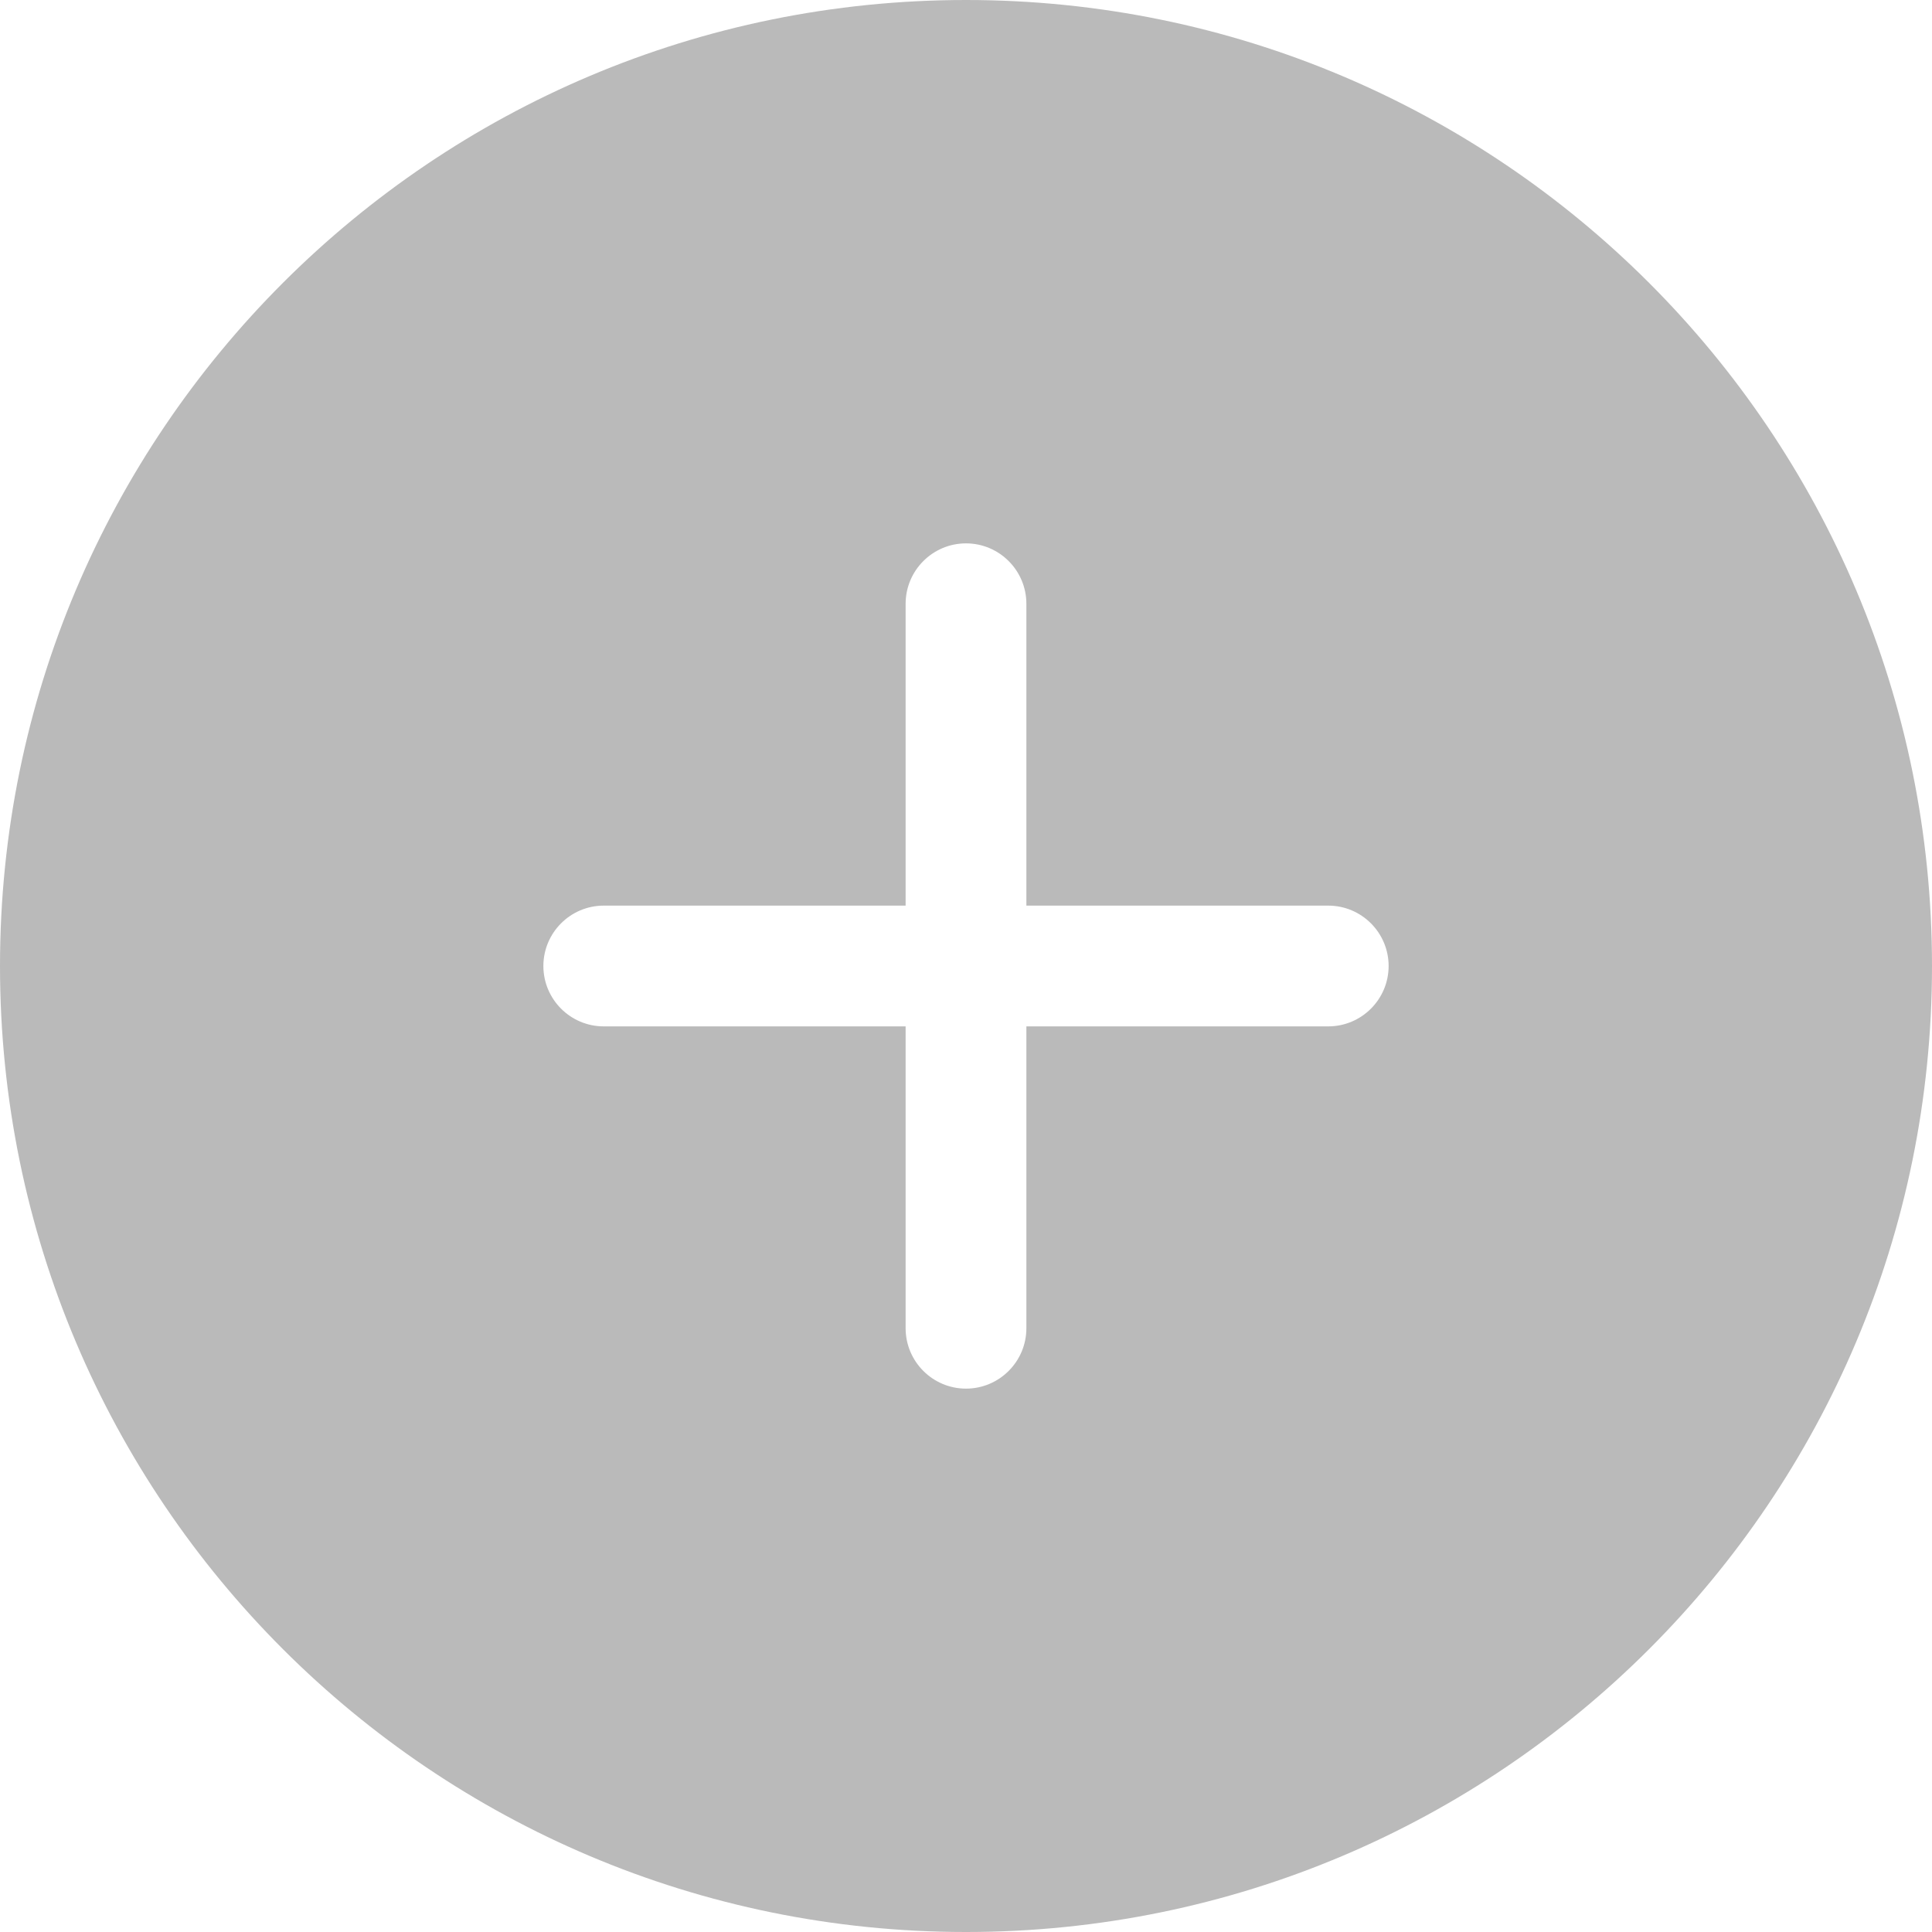
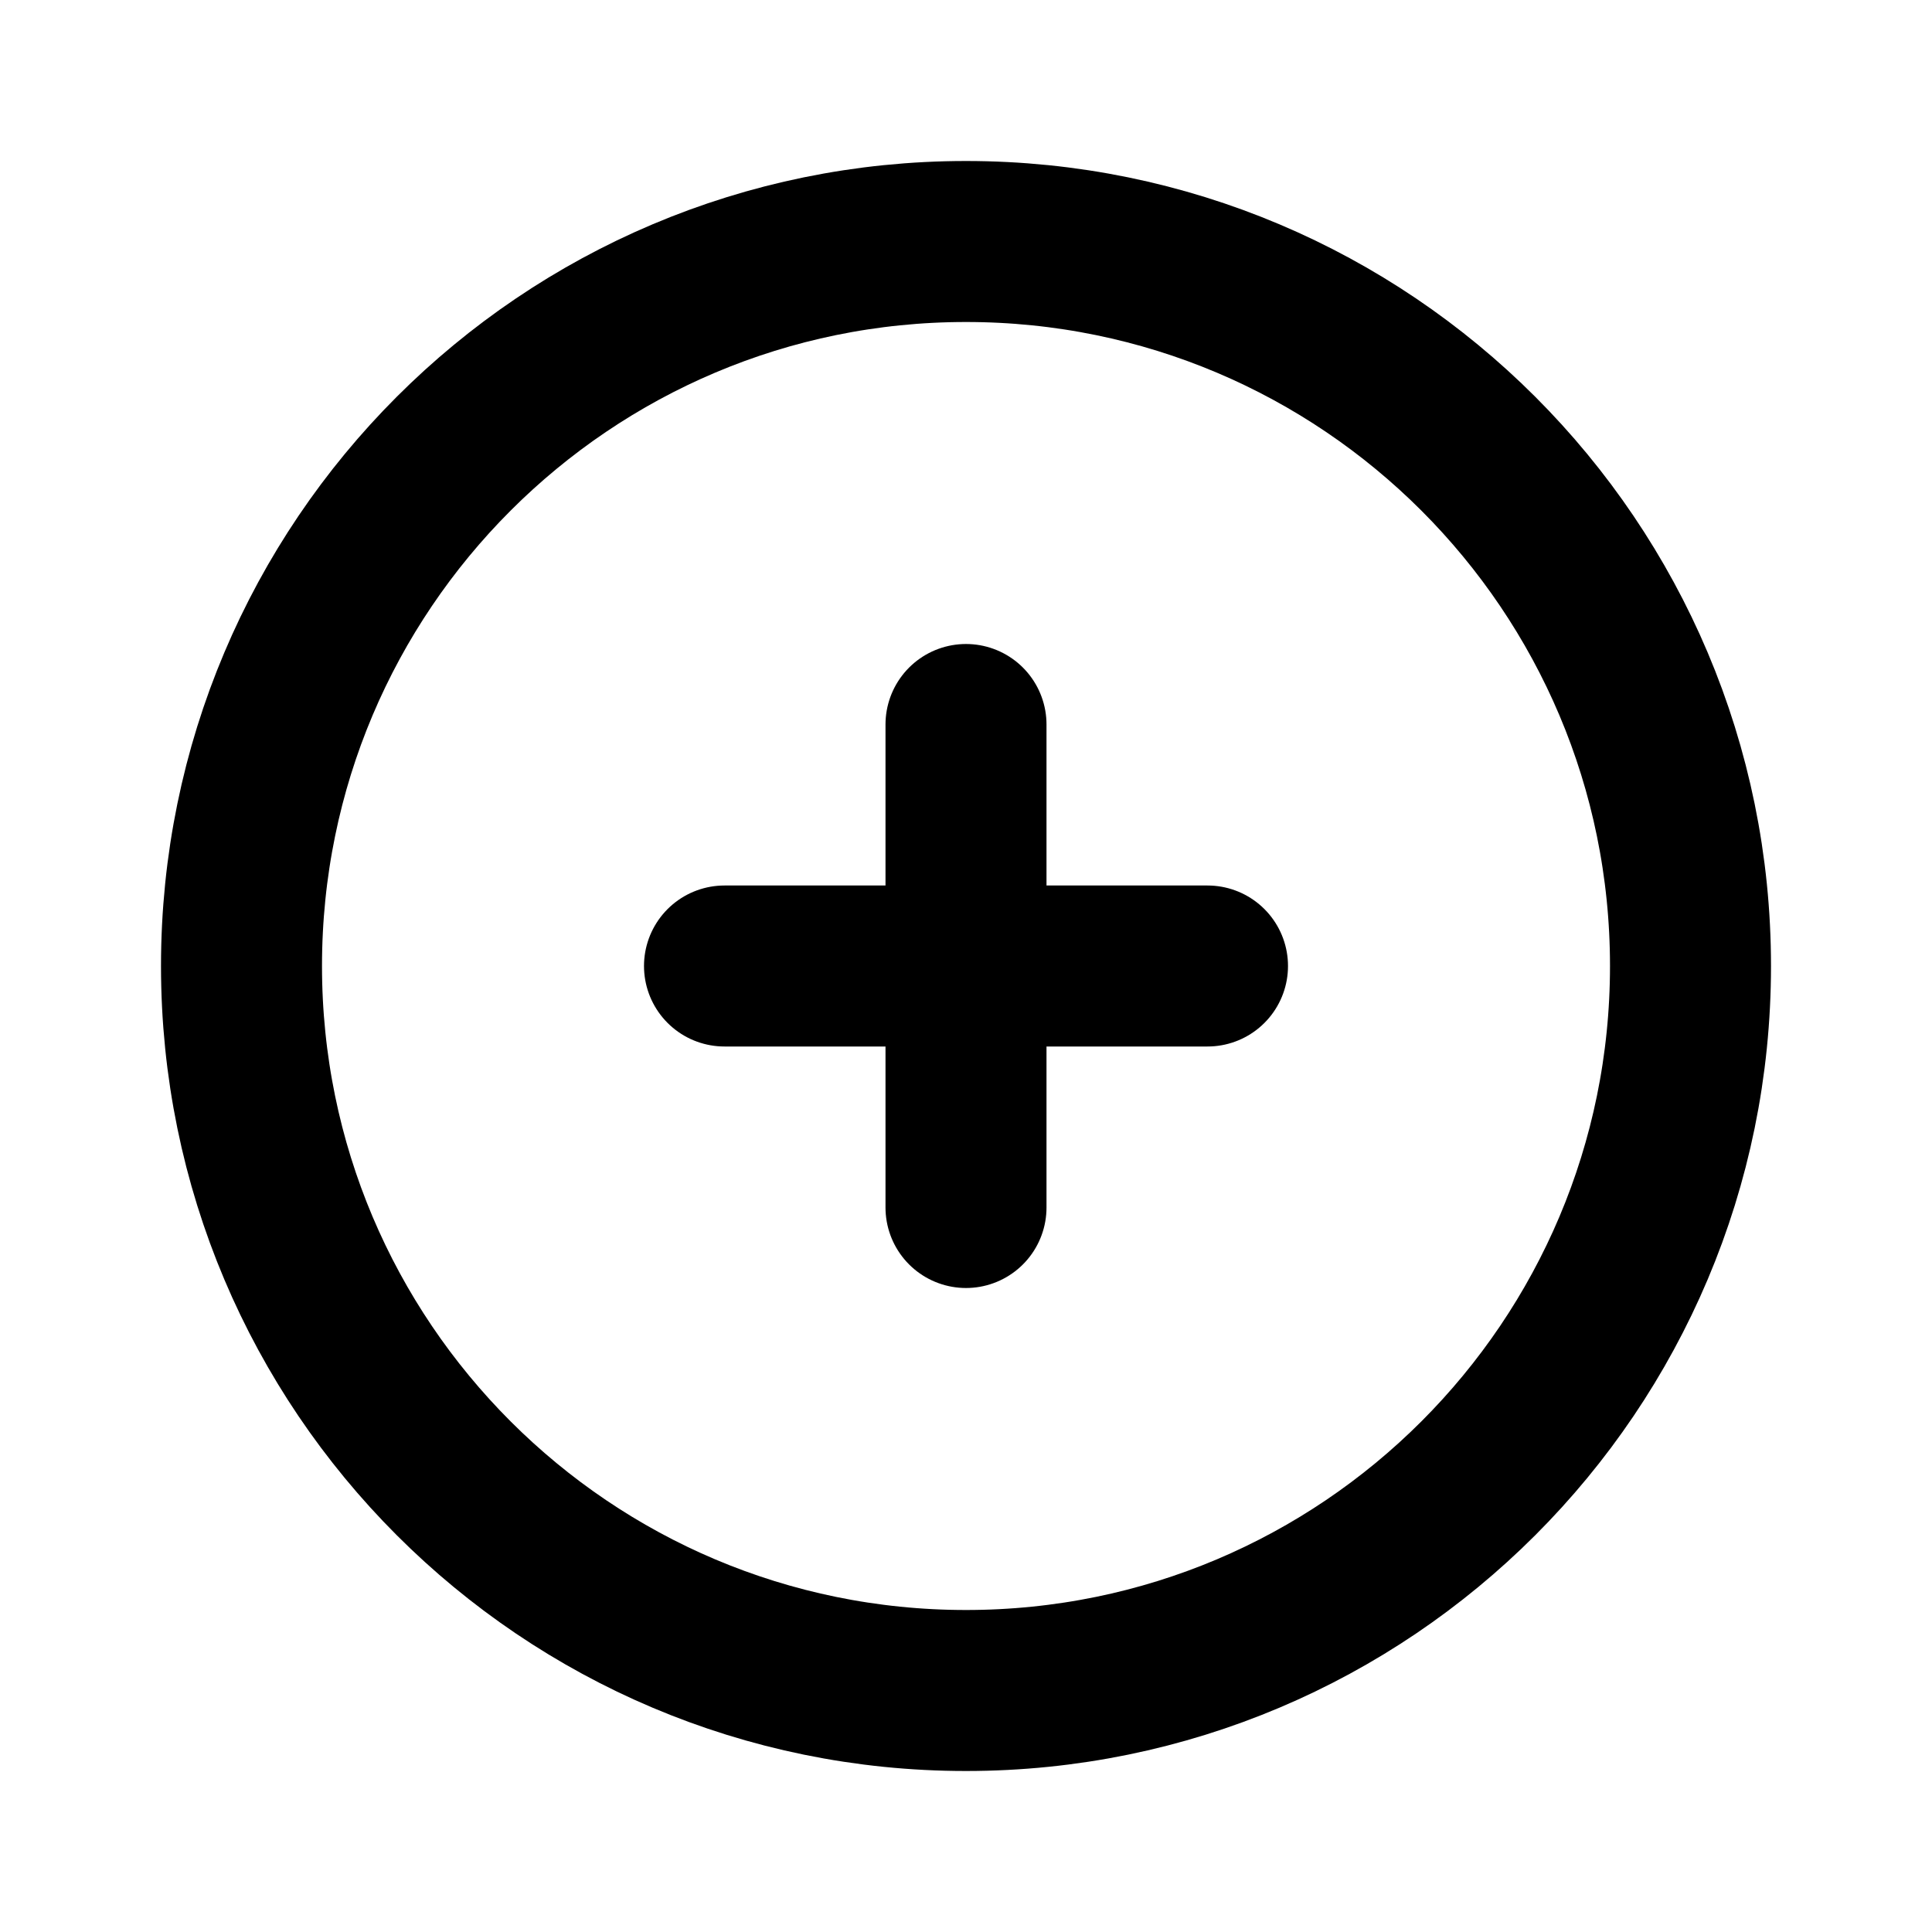
- <svg xmlns="http://www.w3.org/2000/svg" viewBox="0 0 32 32" version="1.1" fill="#000000">
+ <svg xmlns="http://www.w3.org/2000/svg" viewBox="0 0 24 24" fill="none">
  <g id="SVGRepo_bgCarrier" stroke-width="0" />
  <g id="SVGRepo_tracerCarrier" stroke-linecap="round" stroke-linejoin="round" />
  <g id="SVGRepo_iconCarrier">
-     <defs> </defs>
-     <g id="Page-1" stroke="none" stroke-width="1" fill="none" fill-rule="evenodd">
-       <g id="Icon-Set-Filled" transform="translate(-466, -1089)" fill="#bababa">
-         <path d="M488,1106 L483,1106 L483,1111 C483,1111.55 482.553,1112 482,1112 C481.447,1112 481,1111.55 481,1111 L481,1106 L476,1106 C475.447,1106 475,1105.55 475,1105 C475,1104.45 475.447,1104 476,1104 L481,1104 L481,1099 C481,1098.45 481.447,1098 482,1098 C482.553,1098 483,1098.45 483,1099 L483,1104 L488,1104 C488.553,1104 489,1104.45 489,1105 C489,1105.55 488.553,1106 488,1106 L488,1106 Z M482,1089 C473.163,1089 466,1096.16 466,1105 C466,1113.84 473.163,1121 482,1121 C490.837,1121 498,1113.84 498,1105 C498,1096.16 490.837,1089 482,1089 L482,1089 Z" id="plus-circle"> </path>
-       </g>
-     </g>
+     <path d="M9 12H15" stroke="#000000" stroke-width="2" stroke-linecap="round" stroke-linejoin="round" />
+     <path d="M12 9L12 15" stroke="#000000" stroke-width="2" stroke-linecap="round" stroke-linejoin="round" />
+     <path d="M21 12C21 16.971 16.971 21 12 21C7.029 21 3 16.971 3 12C3 7.029 7.029 3 12 3C16.971 3 21 7.029 21 12Z" stroke="#000000" stroke-width="2" />
  </g>
</svg>
